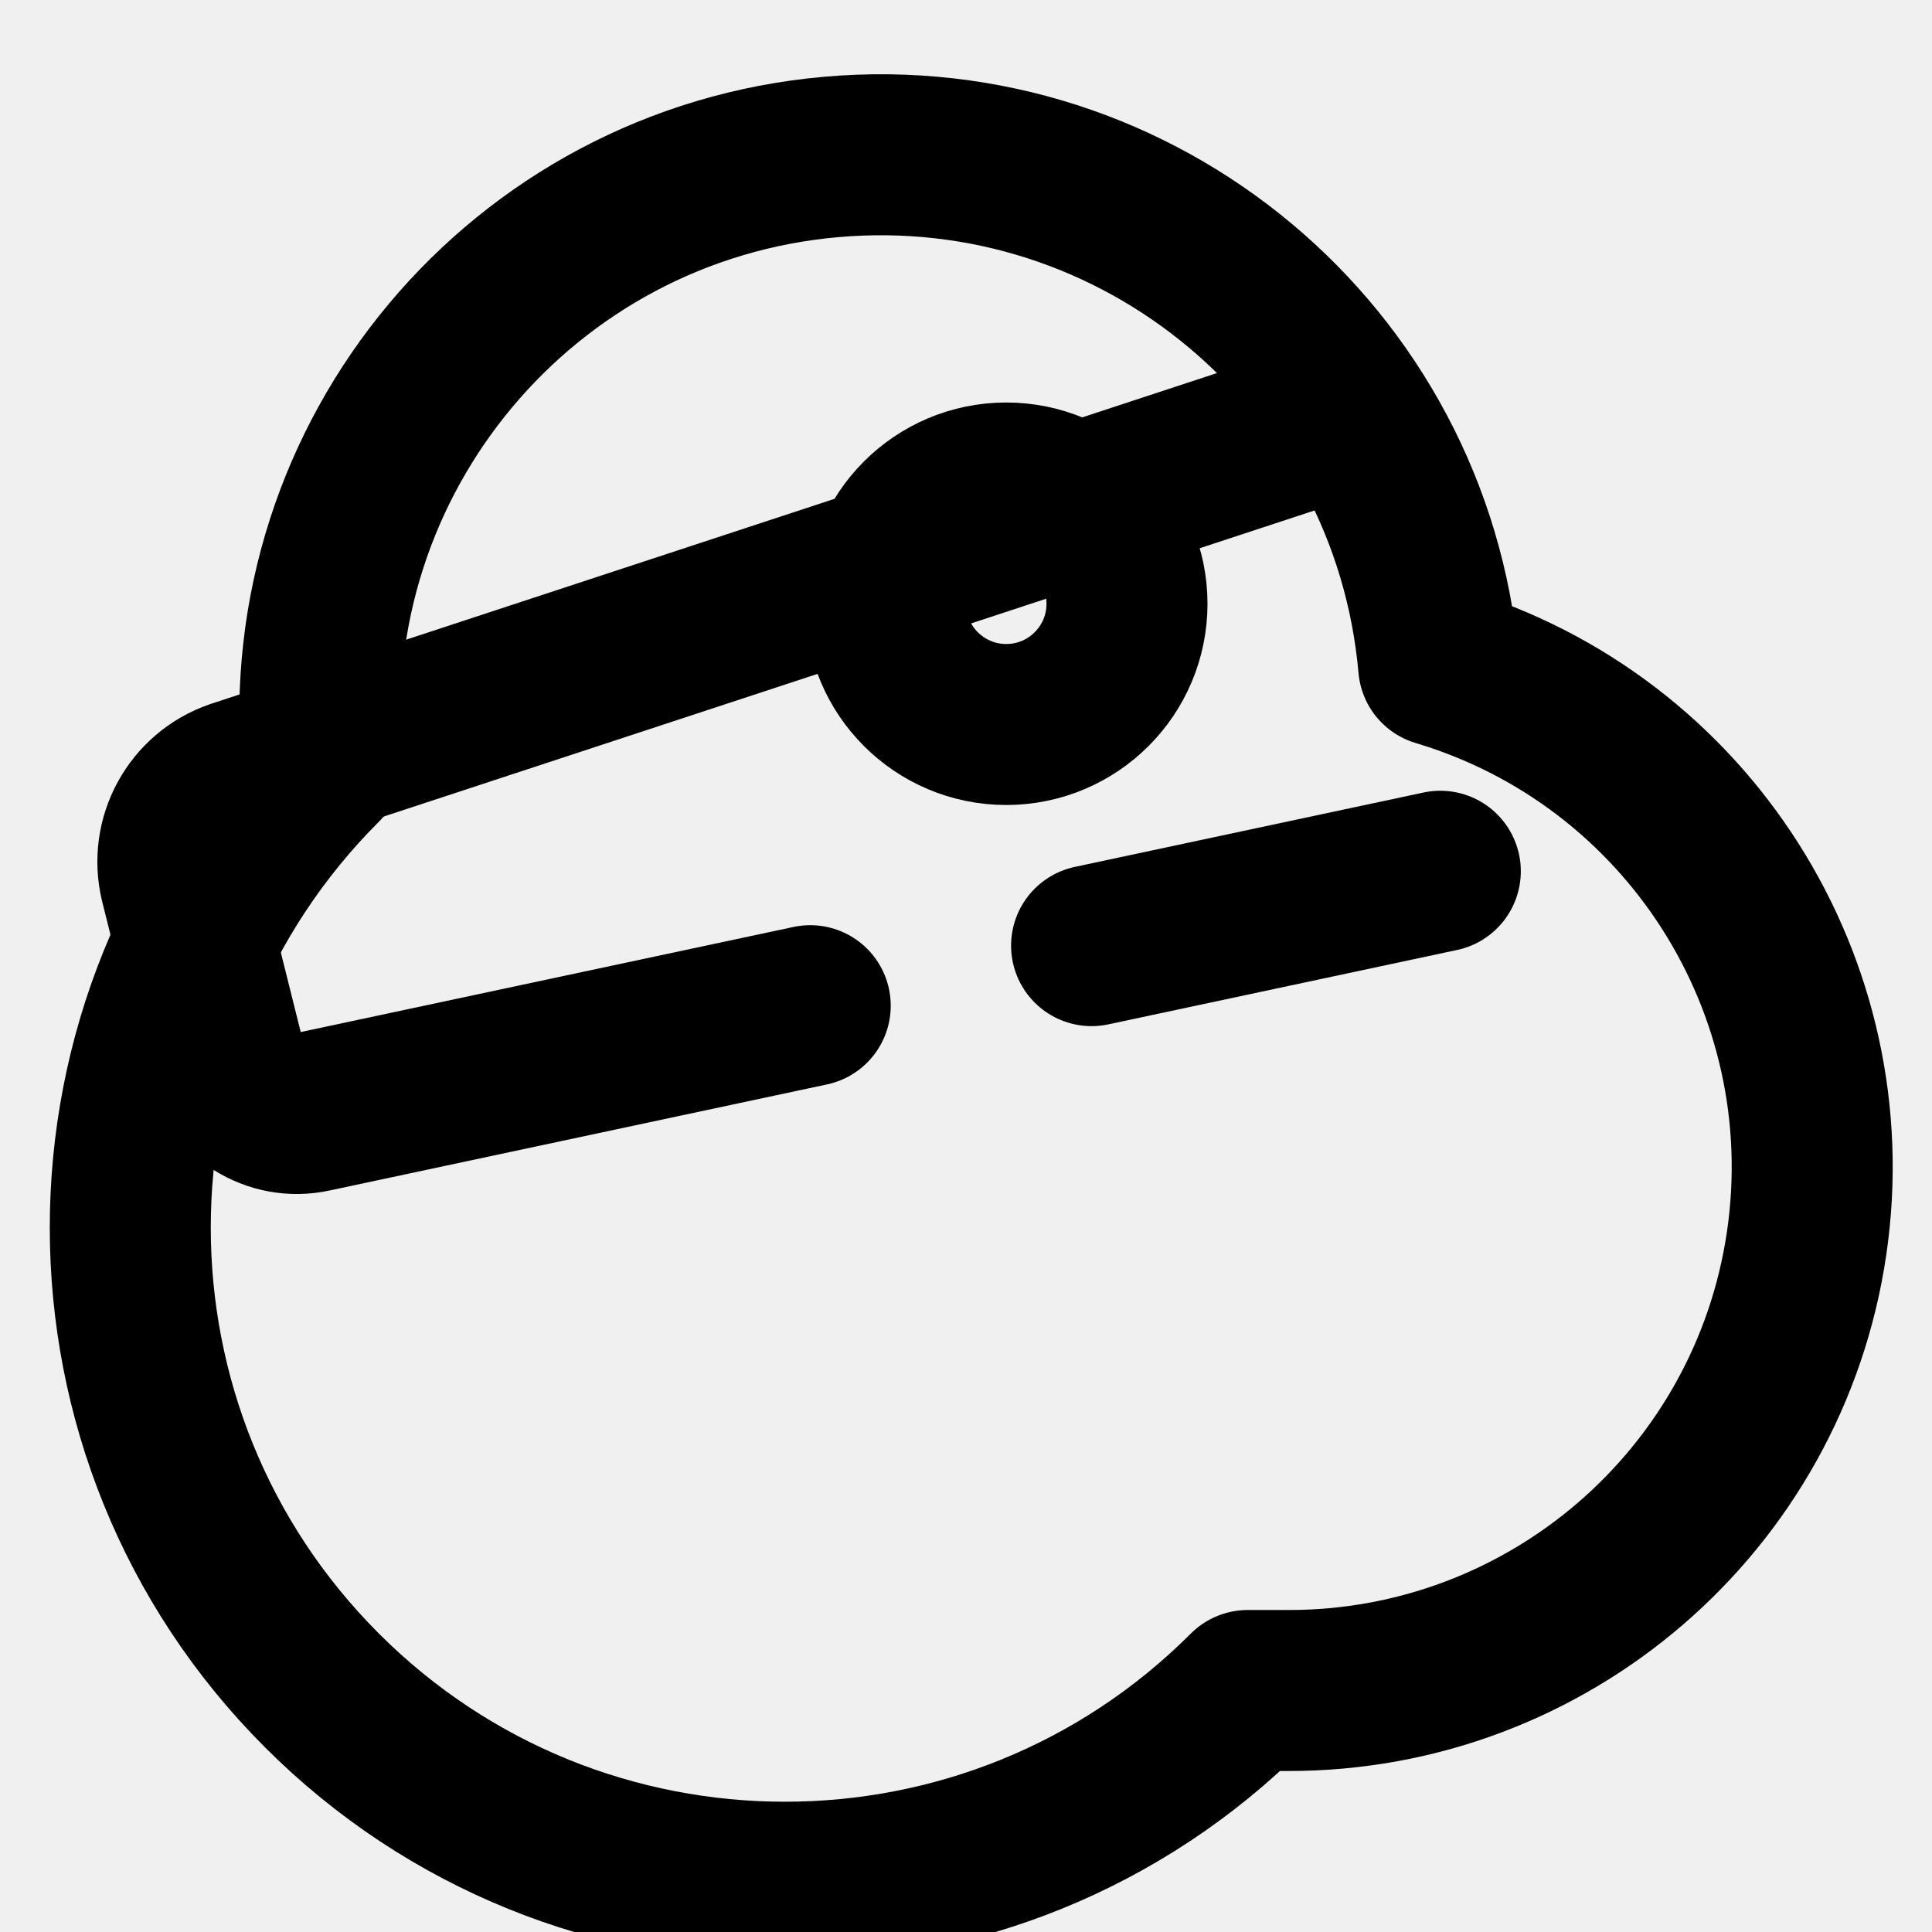
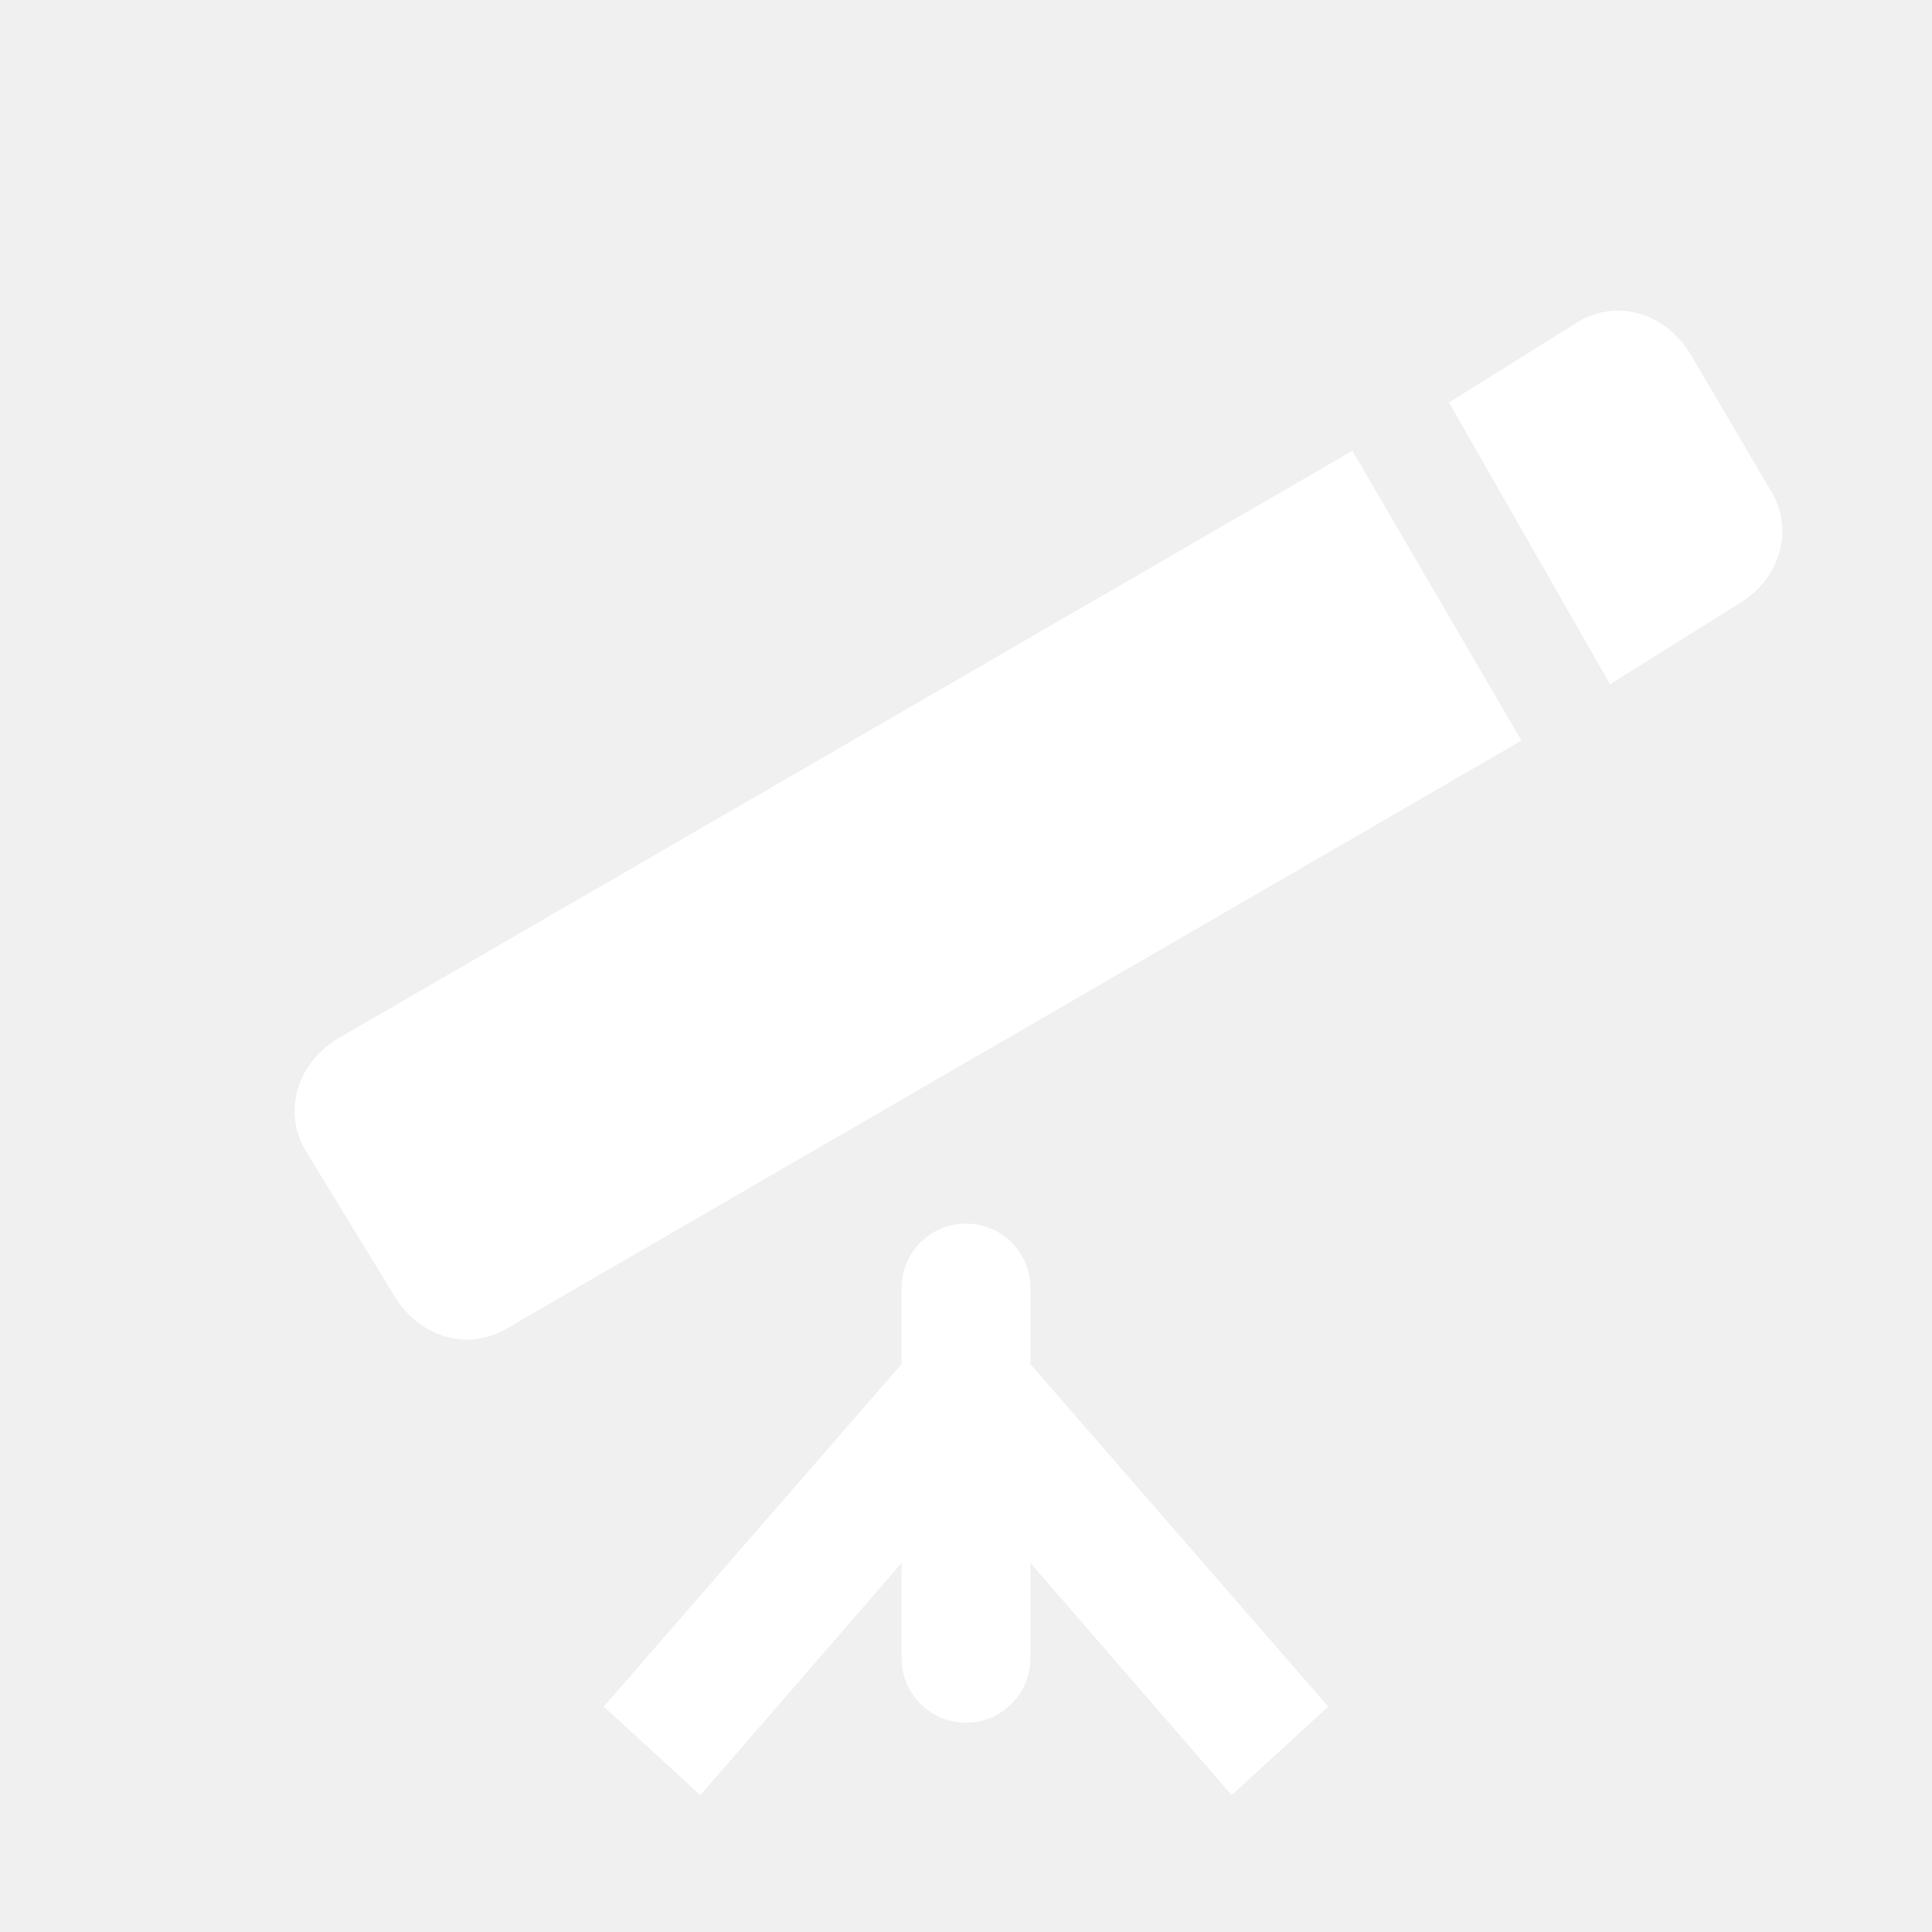
- <svg xmlns="http://www.w3.org/2000/svg" viewBox="0 0 24 24" fill="none" stroke="currentColor" stroke-width="2" stroke-linecap="round" stroke-linejoin="round">
-   <path d="m10.065 12.493-6.18 1.318a.934.934 0 0 1-1.108-.702l-.537-2.15a1.07 1.07 0 0 1 .691-1.265l13.504-4.44" />
-   <path d="m13.56 11.747 4.332-.924" />
-   <path d="M16 21a6.5 6.5 0 0 0 1.872-12.728A6.5 6.5 0 0 0 4 9.5a6.5 6.5 0 0 0 11.5 11.5Z" />
-   <path d="M12.5 9a1.5 1.5 0 1 0 0-3 1.5 1.5 0 0 0 0 3Z" />
+ <svg xmlns="http://www.w3.org/2000/svg" width="24" height="24" viewBox="0 0 24 24" fill="#FFFFFF">
+   <path d="M4.2 12.9L16.8 5.6l2.1 3.6L6.3 16.5c-.5.3-1.1.1-1.4-.4l-1.1-1.8c-.3-.5-.1-1.1.4-1.4z" />
+   <path d="M18 5l1.6-1c.5-.3 1.1-.1 1.4.4l1 1.7c.3.5.1 1.1-.4 1.4l-1.6 1z" />
+   <rect x="11.2" y="15.2" width="1.6" height="6.2" rx="0.8" />
+   <path d="M11.5 16.6l-4 4.6 1.2 1.1 3.9-4.5z" />
+   <path d="M12.5 16.6l4 4.6-1.2 1.1-3.9-4.5z" />
</svg>
